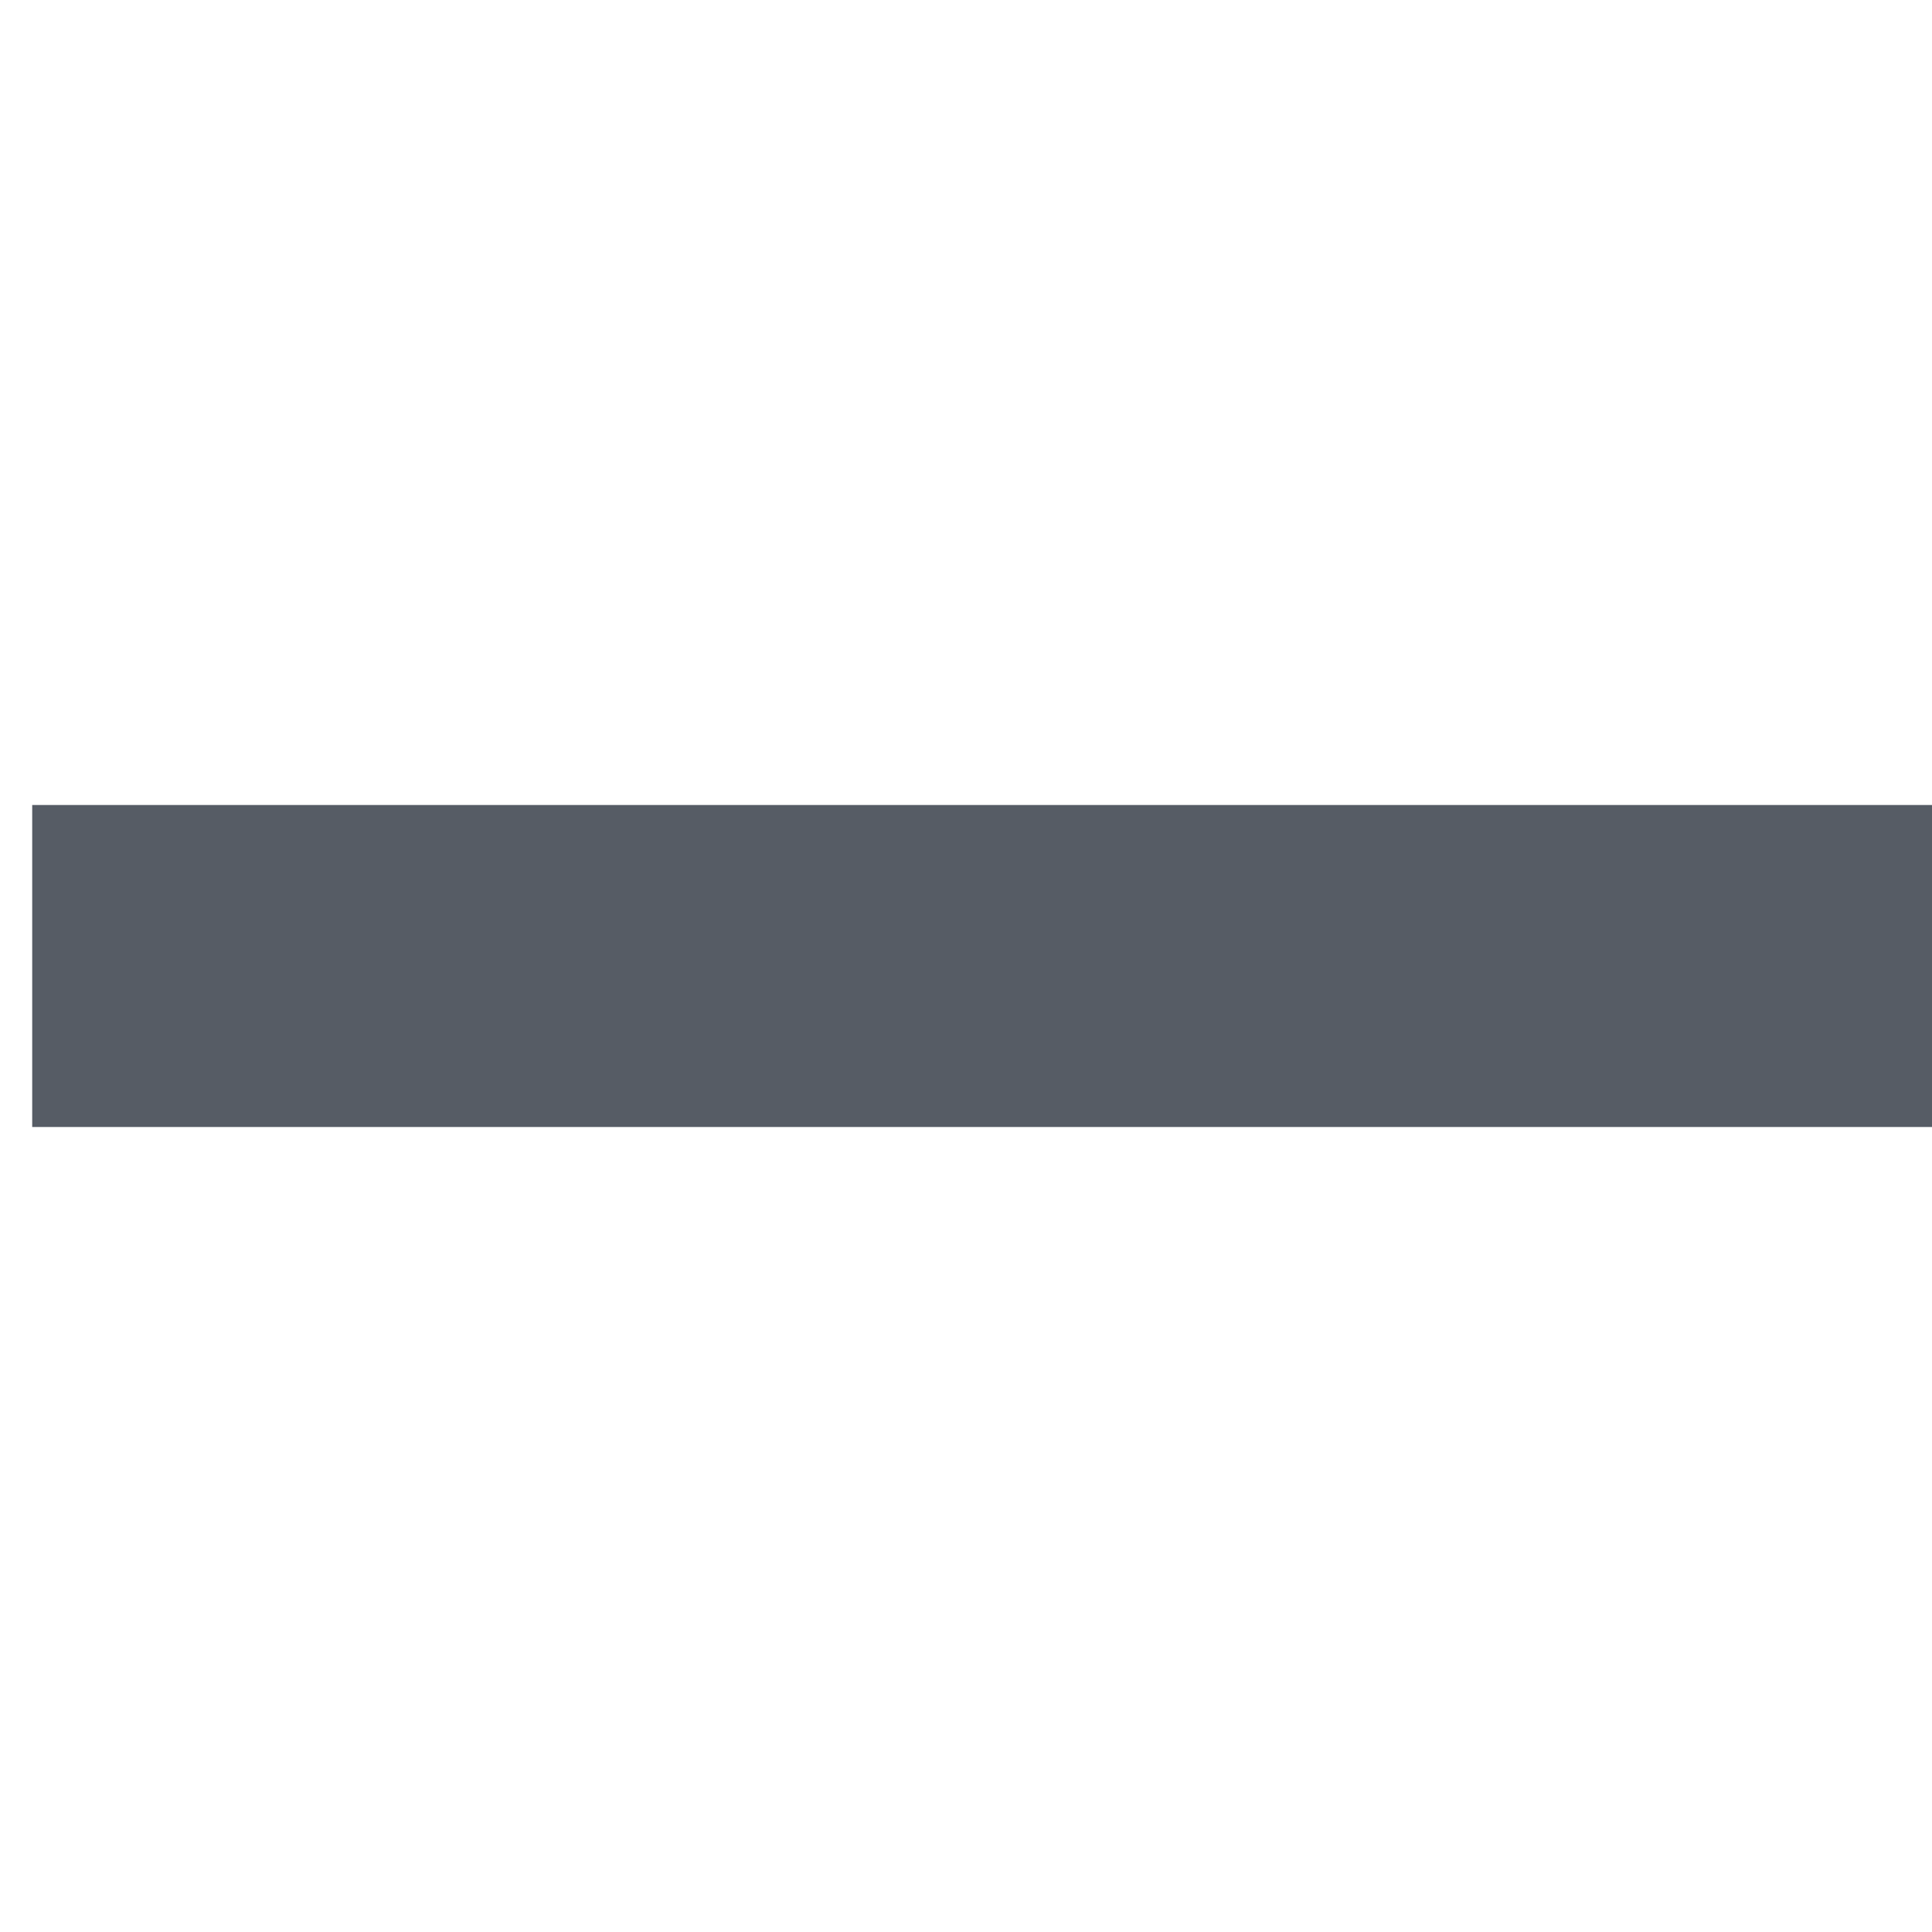
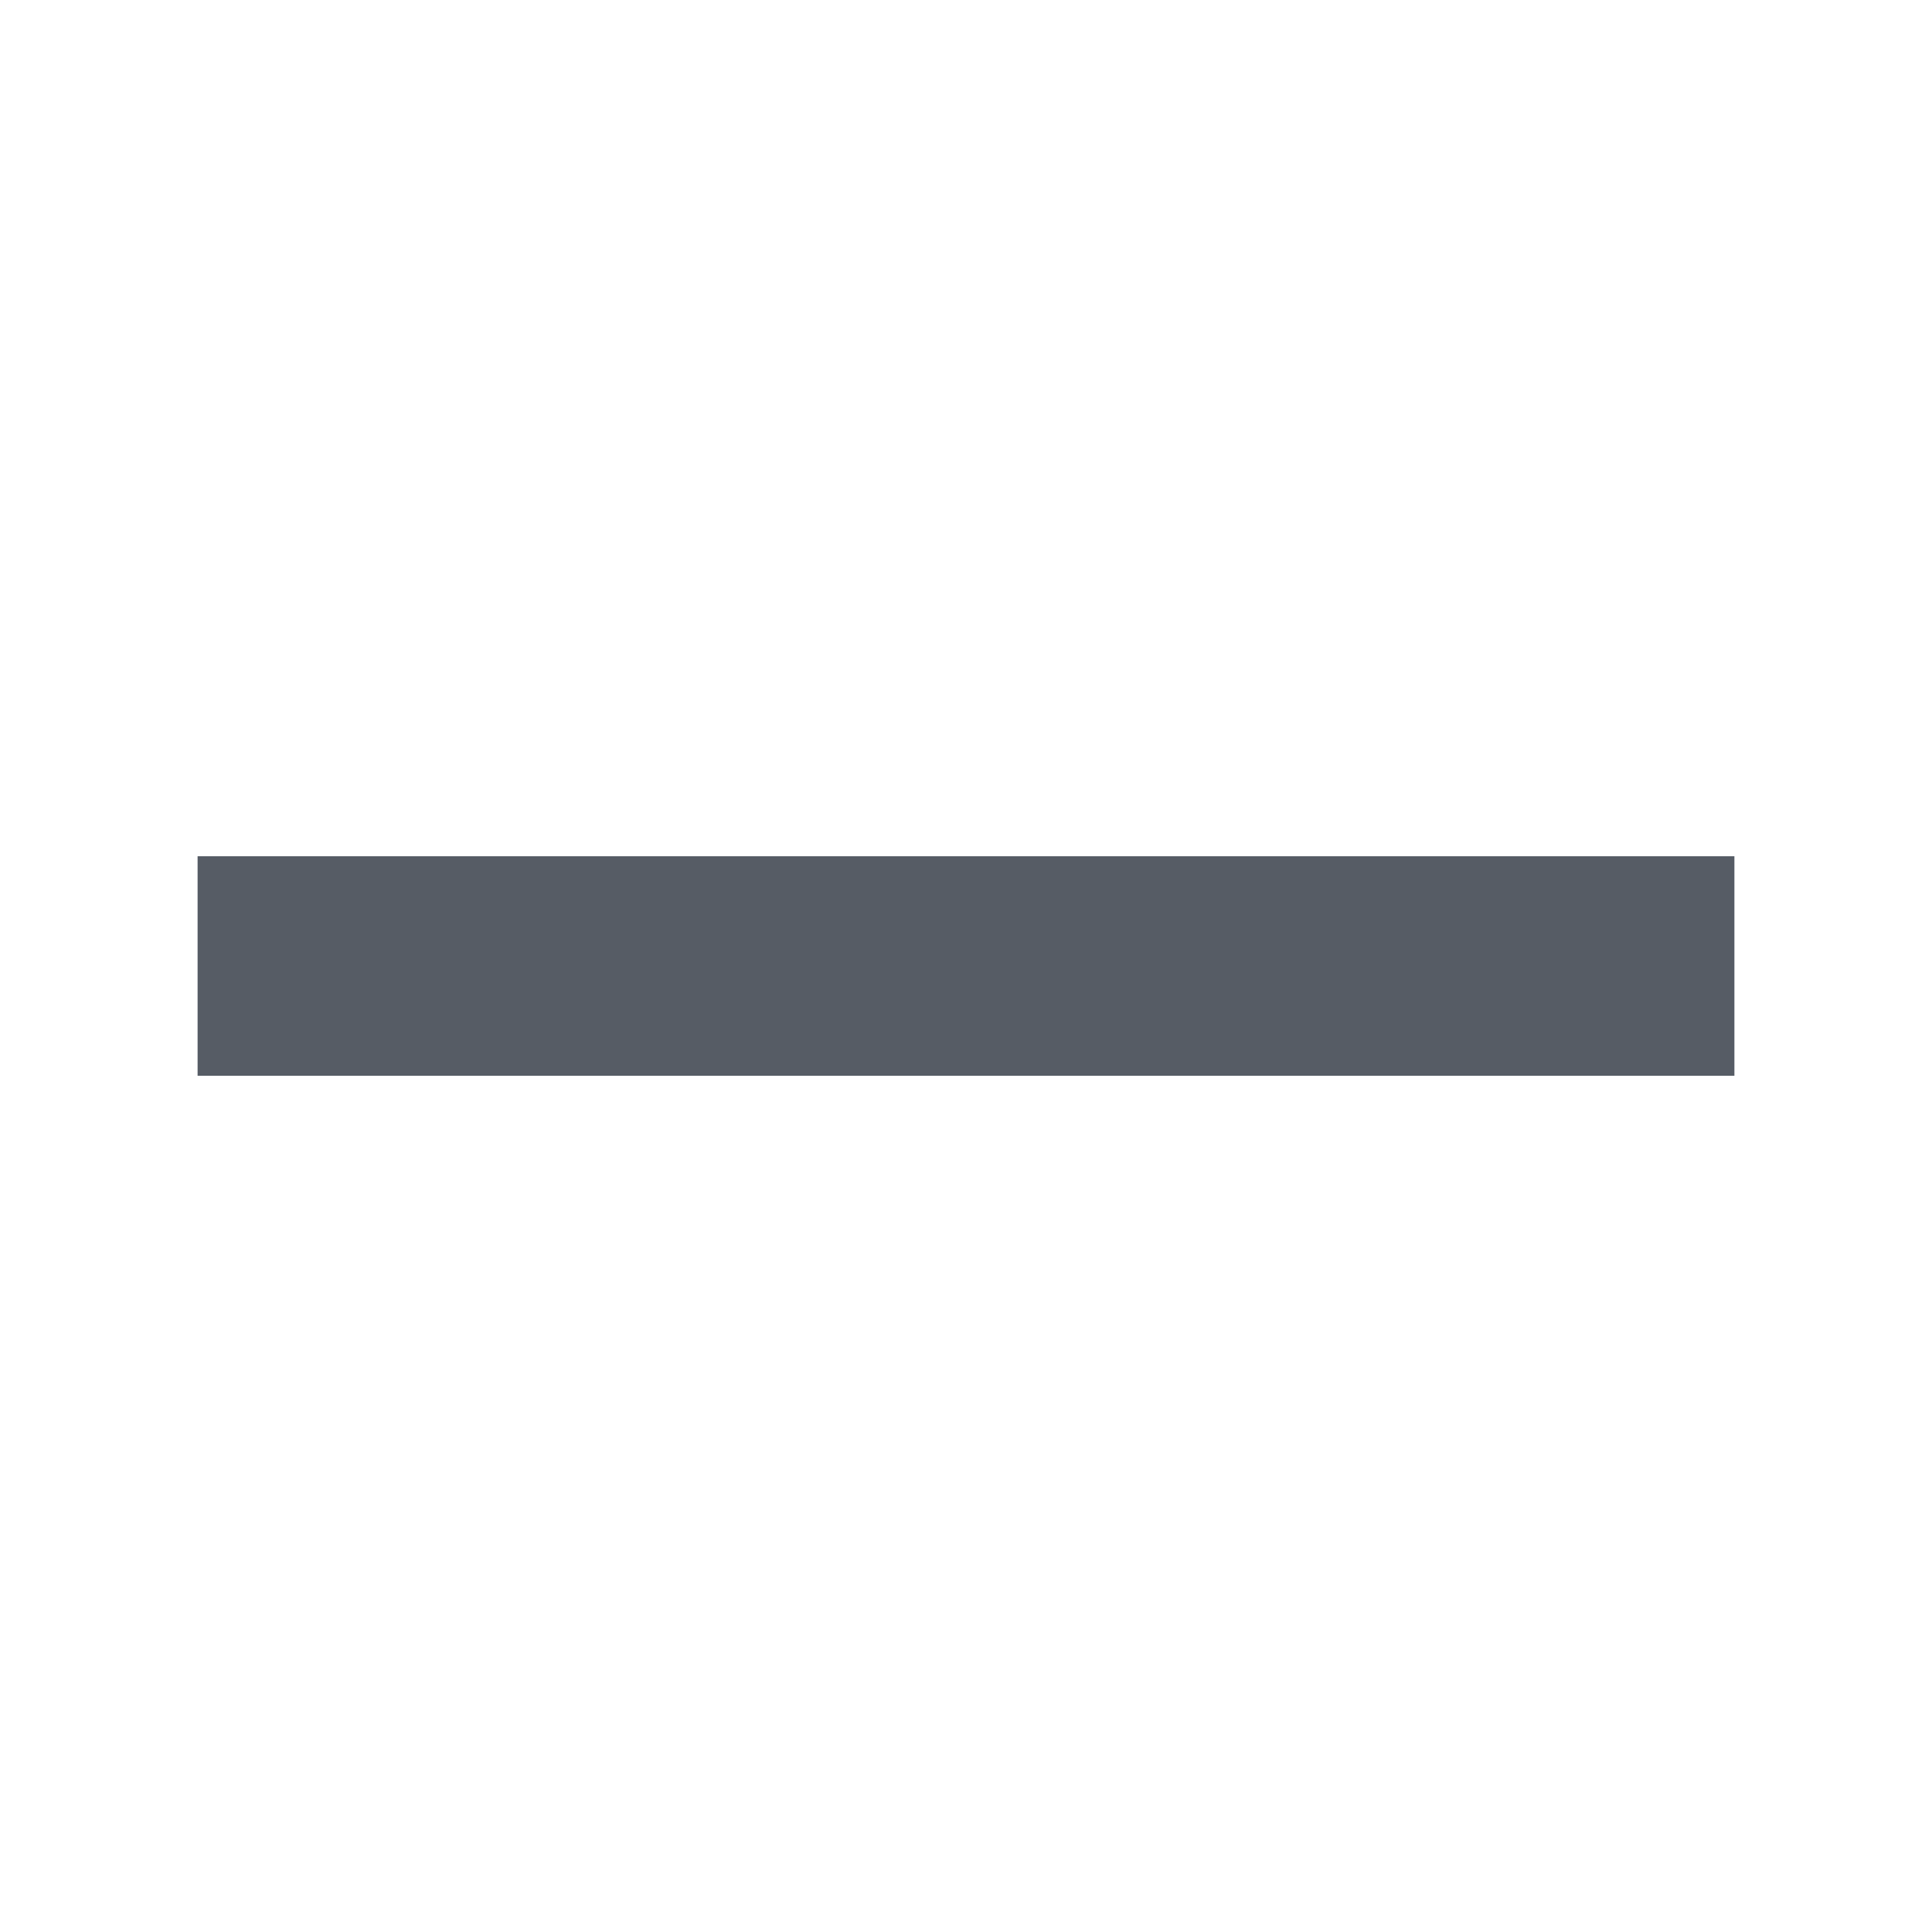
- <svg xmlns="http://www.w3.org/2000/svg" width="2" height="2" viewBox="0 0 15 4" fill="none">
+ <svg xmlns="http://www.w3.org/2000/svg" width="1em" height="1em" viewBox="-2 0 22 4" fill="none">
  <path fill-rule="evenodd" clip-rule="evenodd" d="M17.75 3.25H0.25V0.75H17.75V3.25Z" fill="#565C65" />
</svg>
